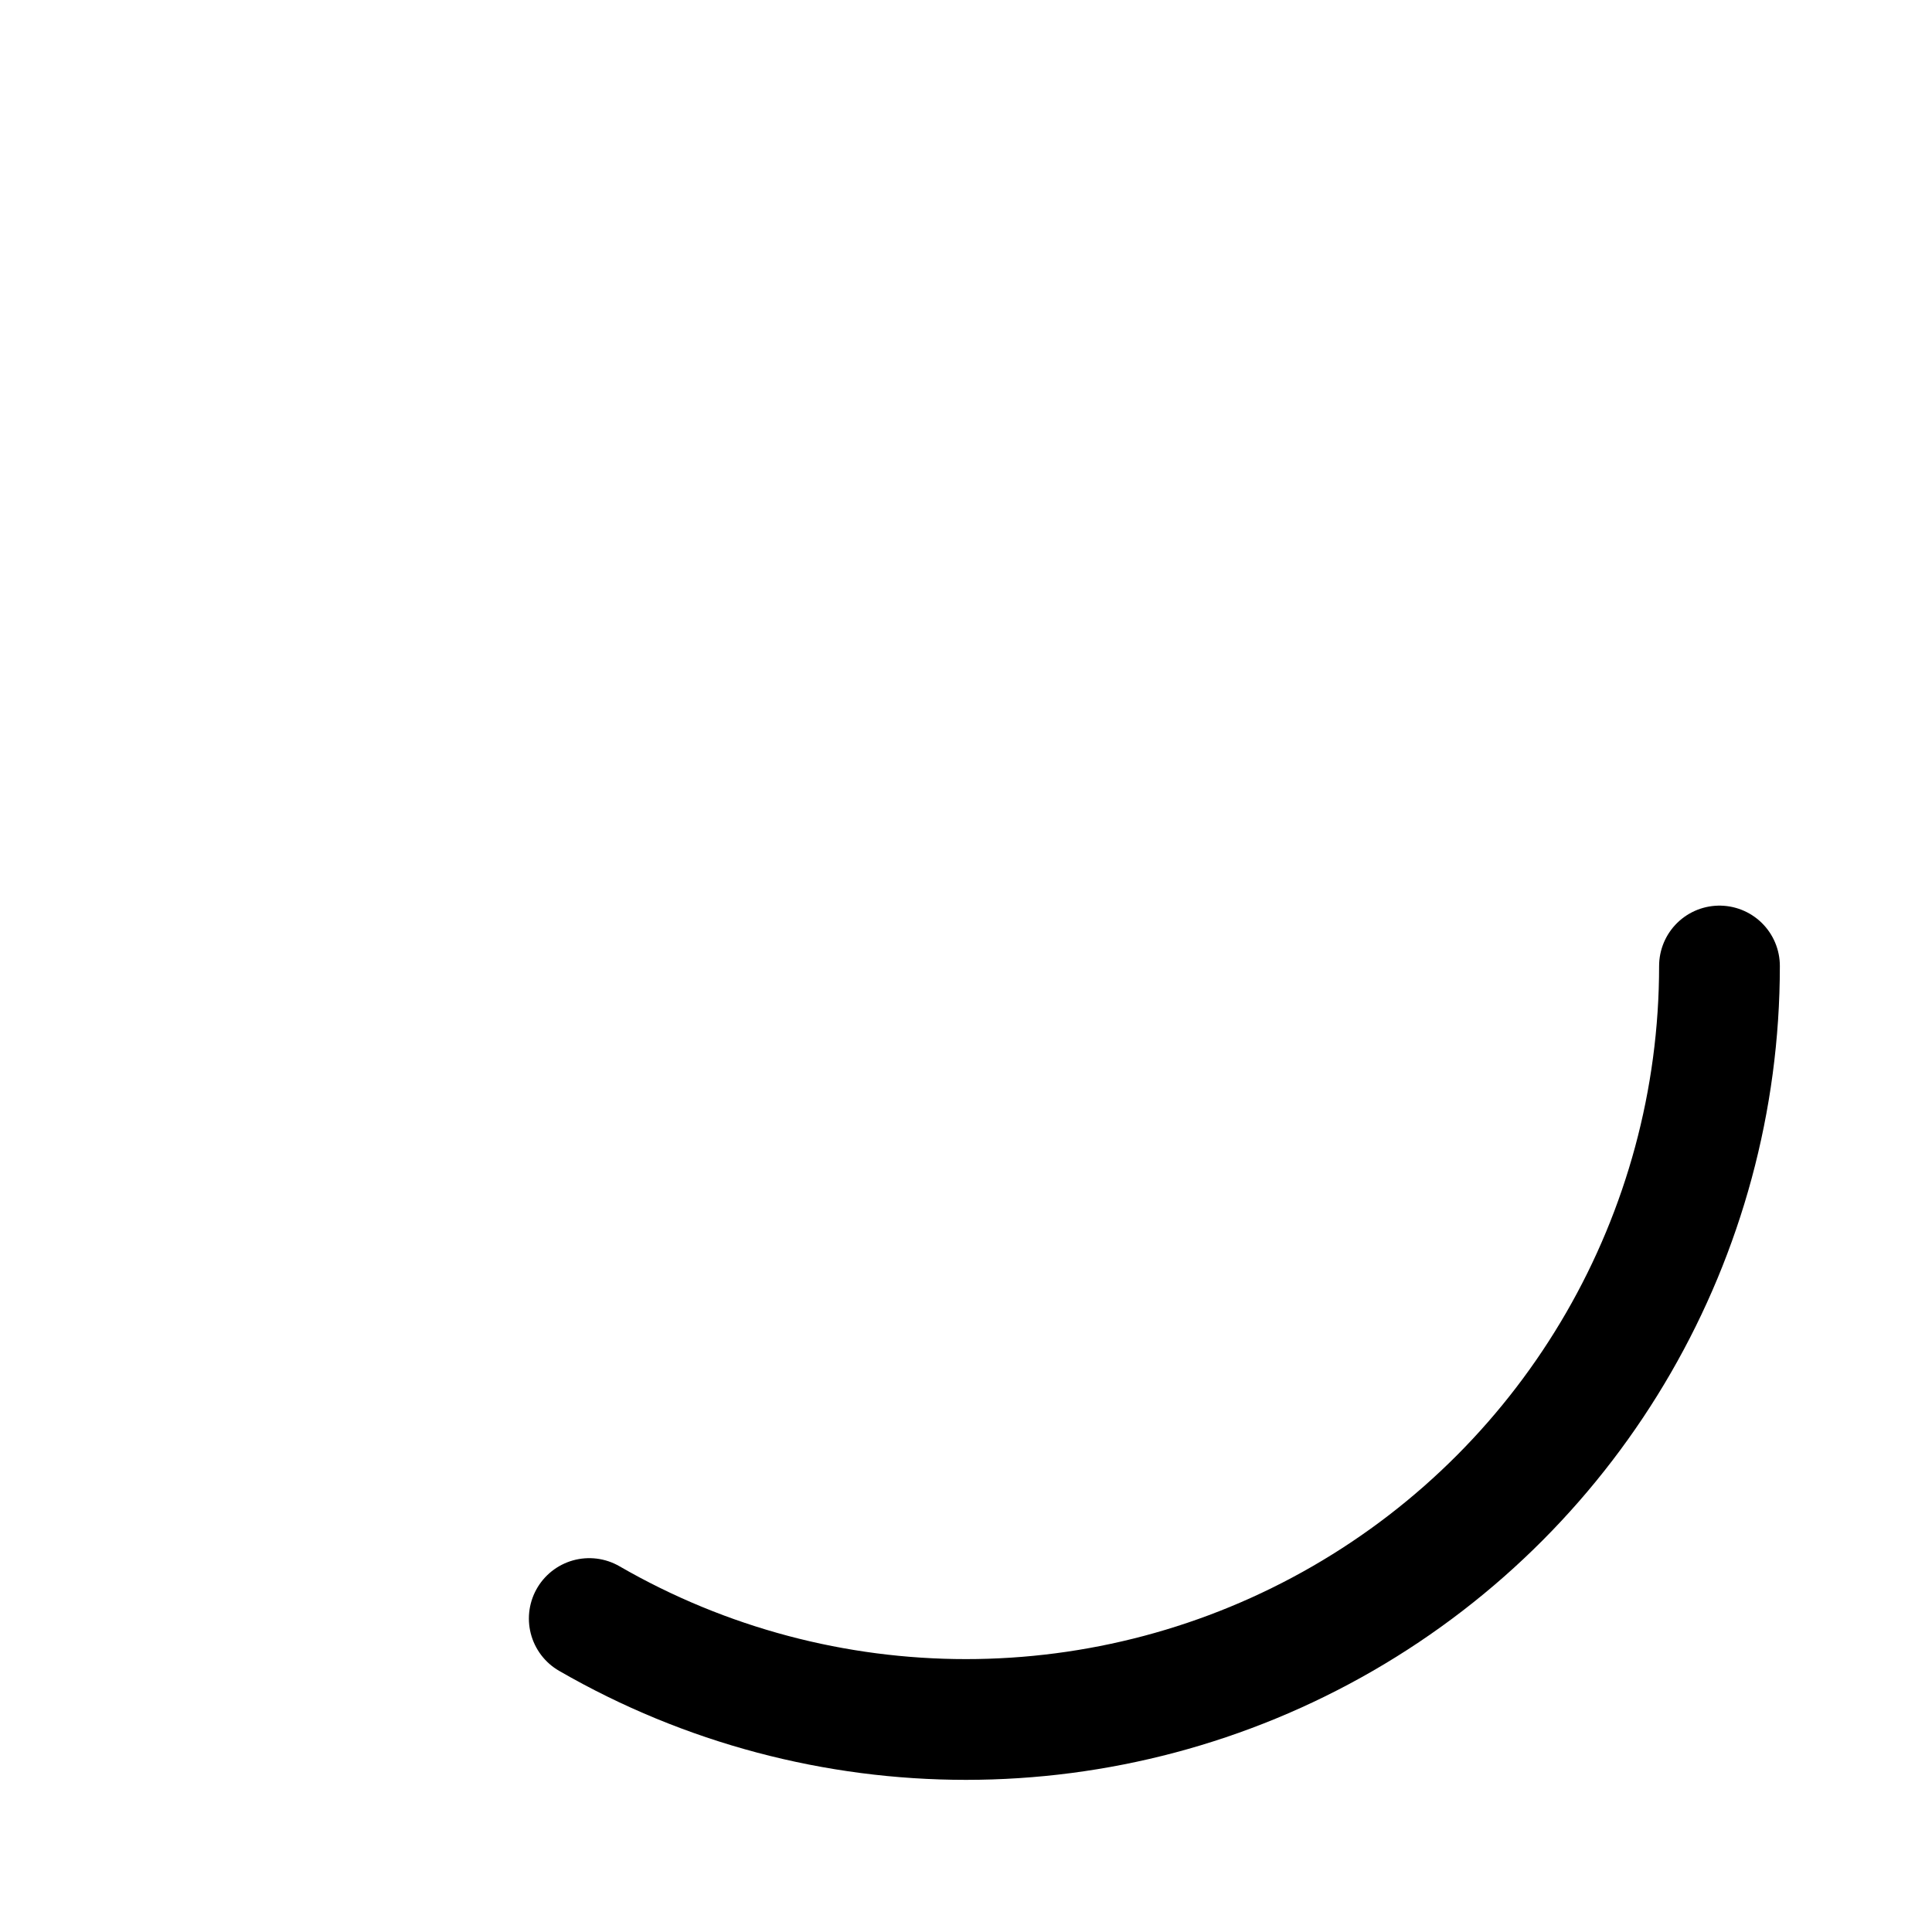
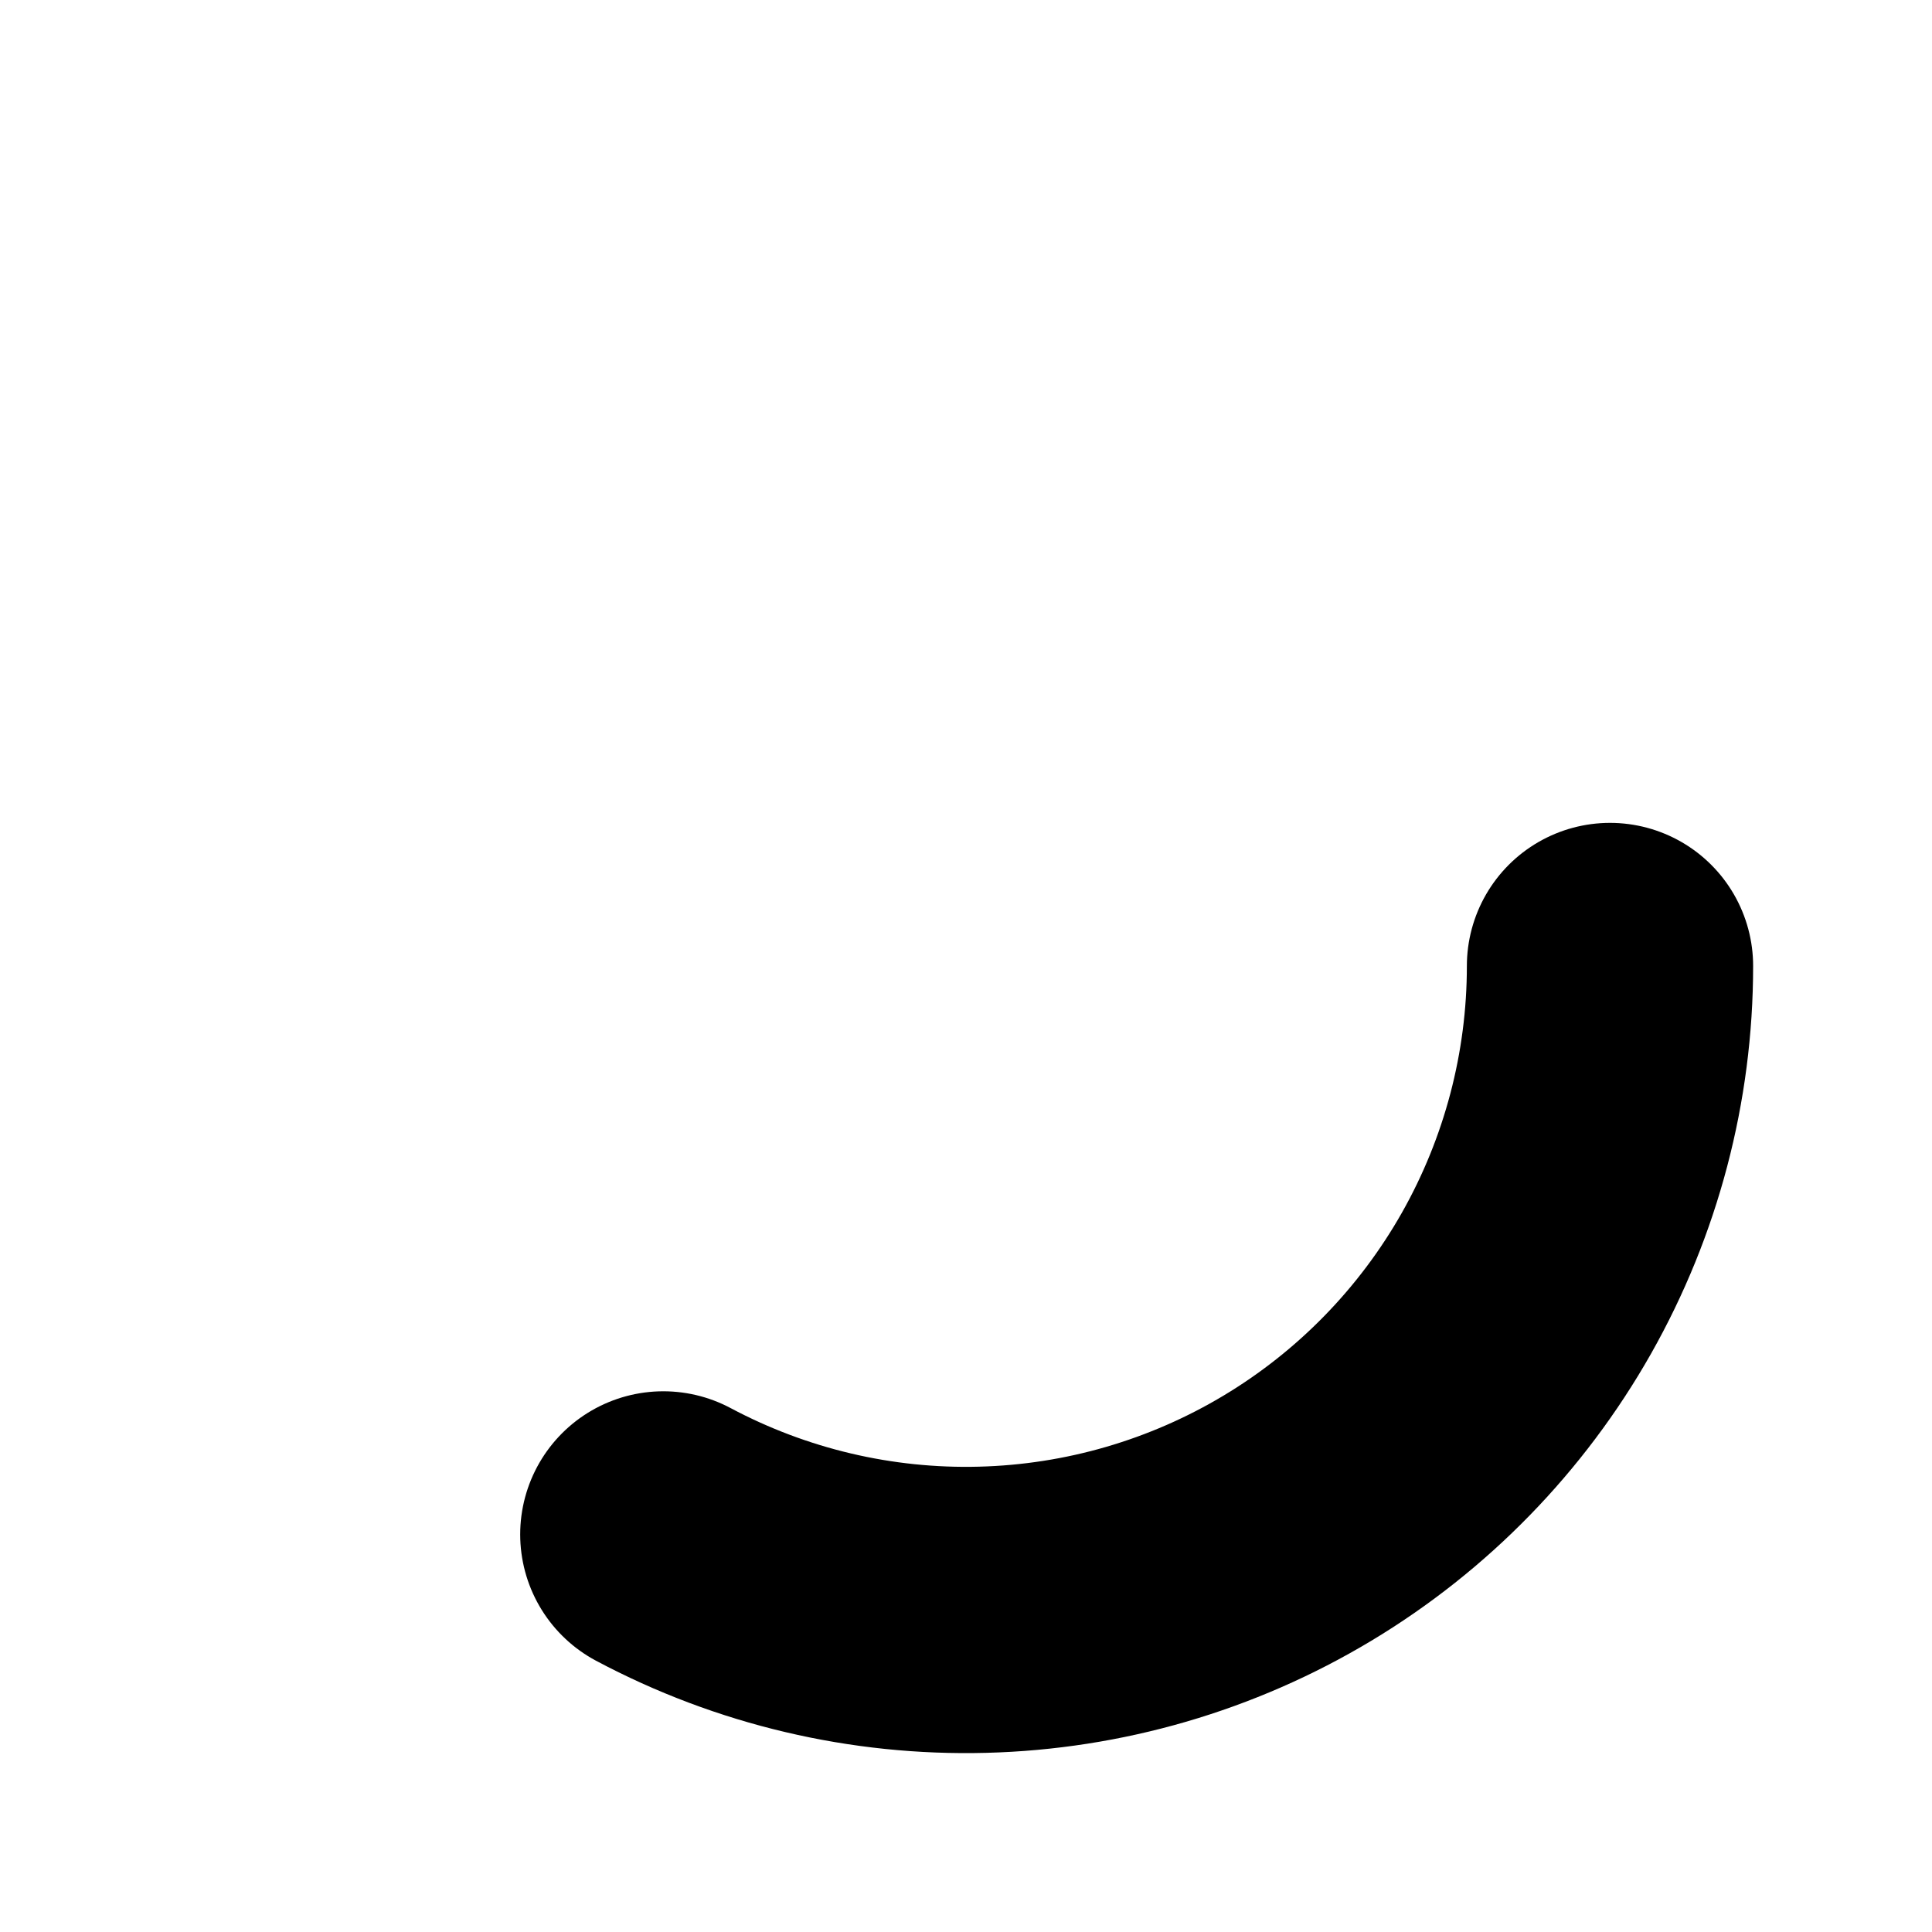
- <svg xmlns="http://www.w3.org/2000/svg" width="384pt" height="384pt" viewBox="0 0 384 384">
-   <defs />
-   <path id="shape0" transform="translate(117.12, 192)" fill="none" stroke="#000000" stroke-width="24" stroke-linecap="round" stroke-linejoin="bevel" d="M0 129.696C46.336 156.448 103.424 156.448 149.76 129.696C196.096 102.944 224.64 53.504 224.64 0" />
+ <svg xmlns="http://www.w3.org/2000/svg" width="800px" height="800px" viewBox="0 0 24 24" fill="none">
+   <path d="M20 12C20 13.381 19.642 14.739 18.962 15.941C18.282 17.142 17.302 18.148 16.118 18.859C14.934 19.57 13.586 19.962 12.206 19.997C10.825 20.033 9.459 19.71 8.24 19.061" stroke="#000000" stroke-width="3.556" stroke-linecap="round" />
</svg>
